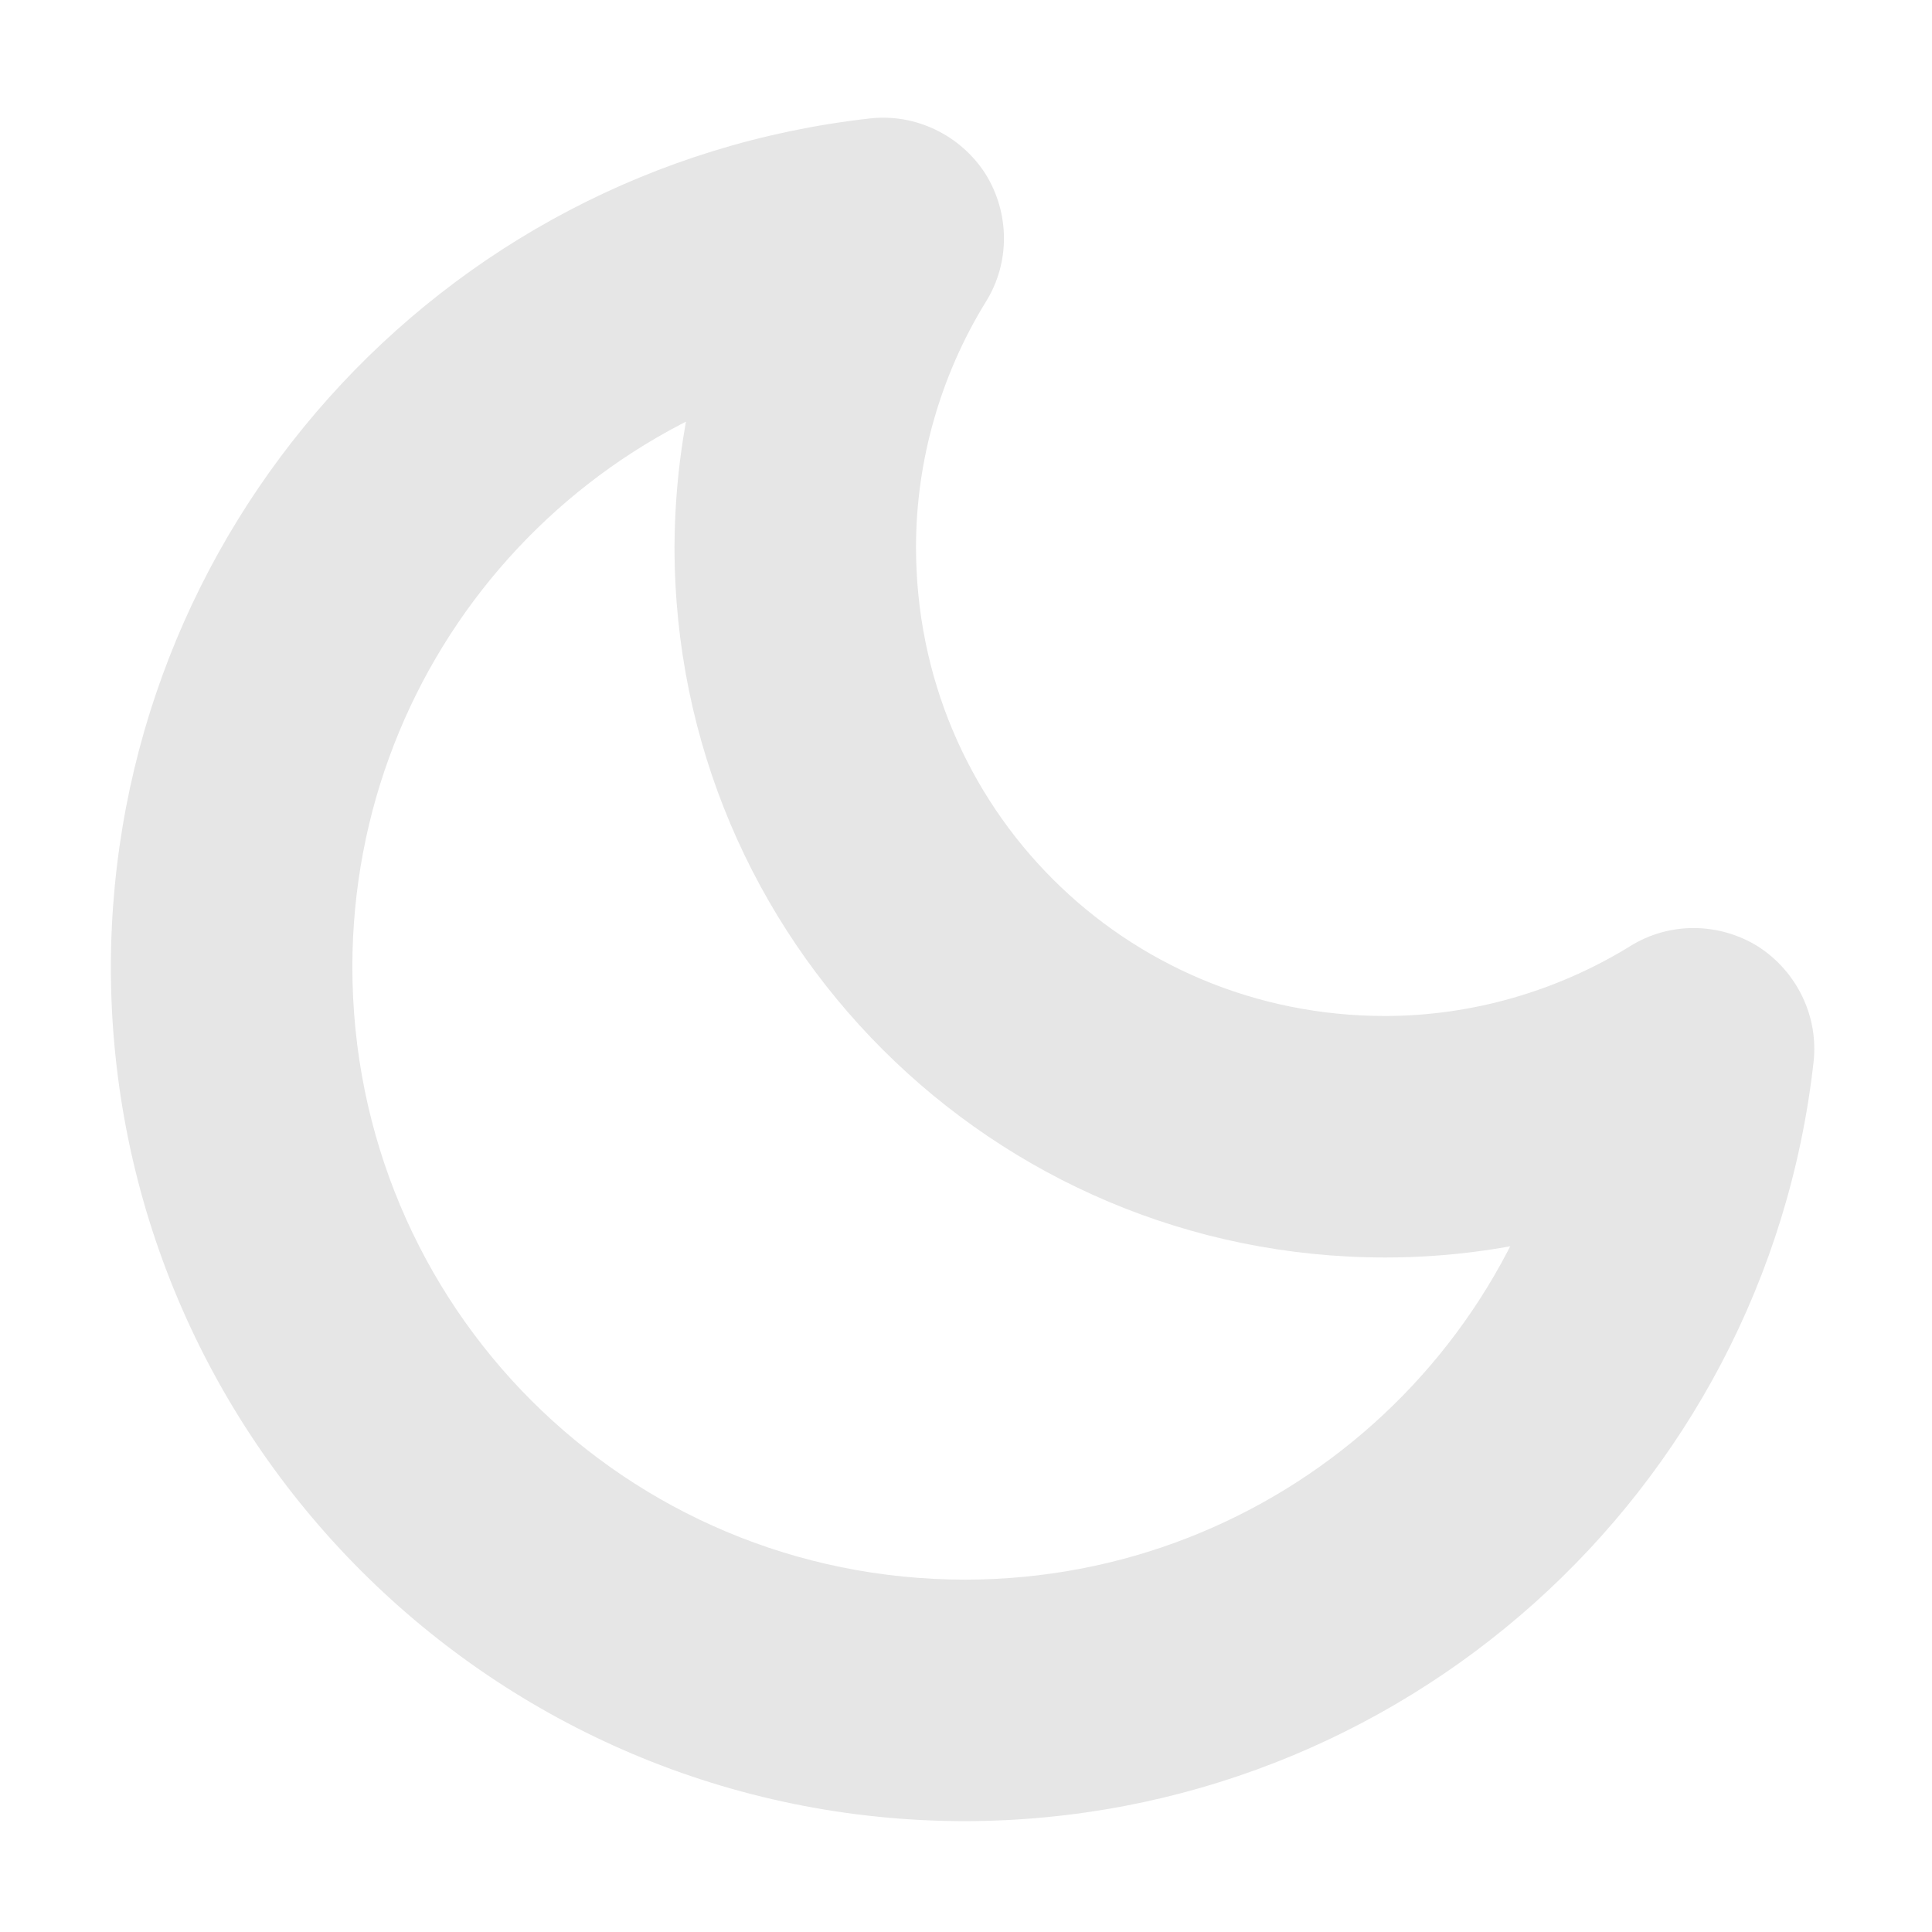
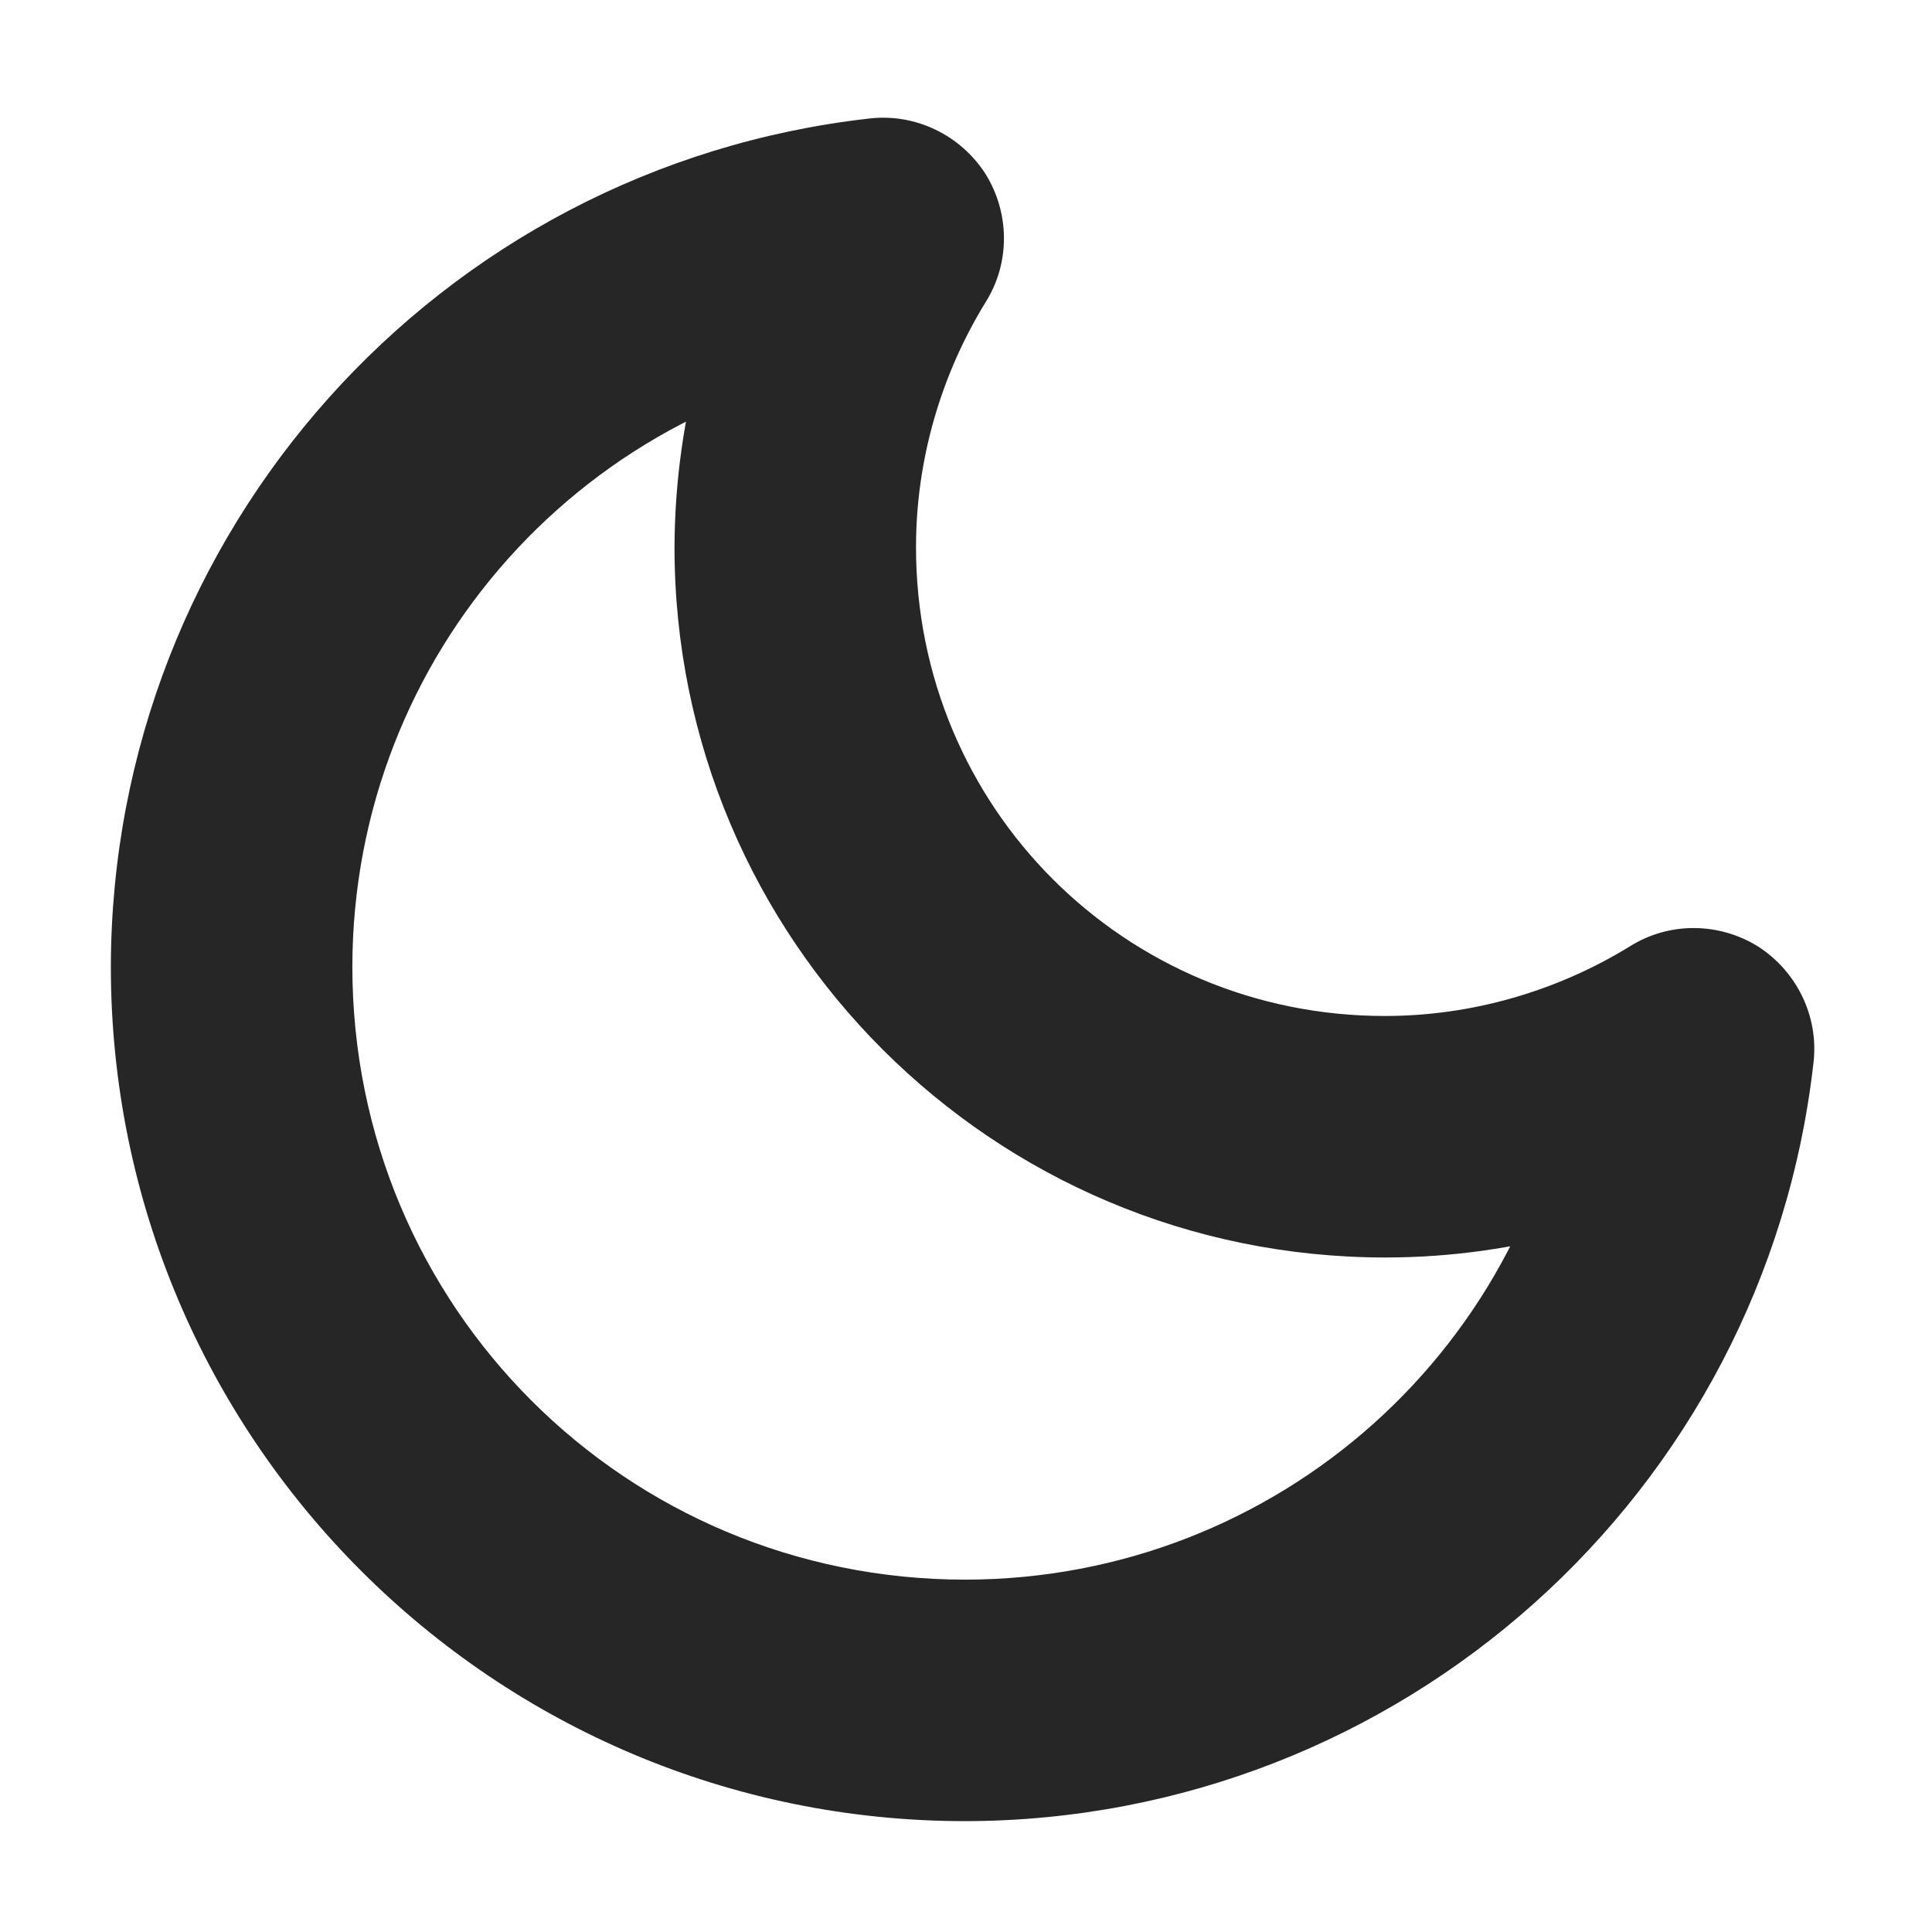
<svg xmlns="http://www.w3.org/2000/svg" height="16px" viewBox="0 0 16 16" width="16px">
-   <path d="m 0.918 8.004 c 0 3.91 3.168 7.078 7.078 7.078 c 3.598 -0.008 6.621 -2.711 7.023 -6.285 c 0.043 -0.379 -0.137 -0.75 -0.457 -0.957 c -0.324 -0.203 -0.738 -0.207 -1.062 -0.004 c -0.609 0.375 -1.316 0.578 -2.031 0.578 c -2.156 0 -3.883 -1.727 -3.883 -3.883 c 0 -0.715 0.203 -1.422 0.578 -2.031 c 0.203 -0.324 0.199 -0.738 -0.004 -1.062 c -0.207 -0.32 -0.578 -0.5 -0.957 -0.457 c -3.574 0.402 -6.277 3.426 -6.285 7.023 z m 4.668 -3.473 c 0 3.25 2.633 5.883 5.887 5.883 c 1.086 0 2.152 -0.305 3.078 -0.879 l -1.52 -0.961 c -0.289 2.57 -2.449 4.504 -5.035 4.508 c -2.816 0 -5.078 -2.262 -5.078 -5.078 c 0.004 -2.586 1.938 -4.746 4.508 -5.035 l -0.961 -1.52 c -0.574 0.926 -0.875 1.992 -0.879 3.082 z m 0 0" fill="#e6e6e6" />
+   <path d="m 0.918 8.004 c 0 3.91 3.168 7.078 7.078 7.078 c 3.598 -0.008 6.621 -2.711 7.023 -6.285 c 0.043 -0.379 -0.137 -0.75 -0.457 -0.957 c -0.324 -0.203 -0.738 -0.207 -1.062 -0.004 c -0.609 0.375 -1.316 0.578 -2.031 0.578 c -2.156 0 -3.883 -1.727 -3.883 -3.883 c 0 -0.715 0.203 -1.422 0.578 -2.031 c 0.203 -0.324 0.199 -0.738 -0.004 -1.062 c -0.207 -0.32 -0.578 -0.5 -0.957 -0.457 c -3.574 0.402 -6.277 3.426 -6.285 7.023 z m 4.668 -3.473 c 0 3.25 2.633 5.883 5.887 5.883 c 1.086 0 2.152 -0.305 3.078 -0.879 l -1.52 -0.961 c -0.289 2.57 -2.449 4.504 -5.035 4.508 c -2.816 0 -5.078 -2.262 -5.078 -5.078 c 0.004 -2.586 1.938 -4.746 4.508 -5.035 l -0.961 -1.52 c -0.574 0.926 -0.875 1.992 -0.879 3.082 z m 0 0" fill="#262626" />
</svg>
